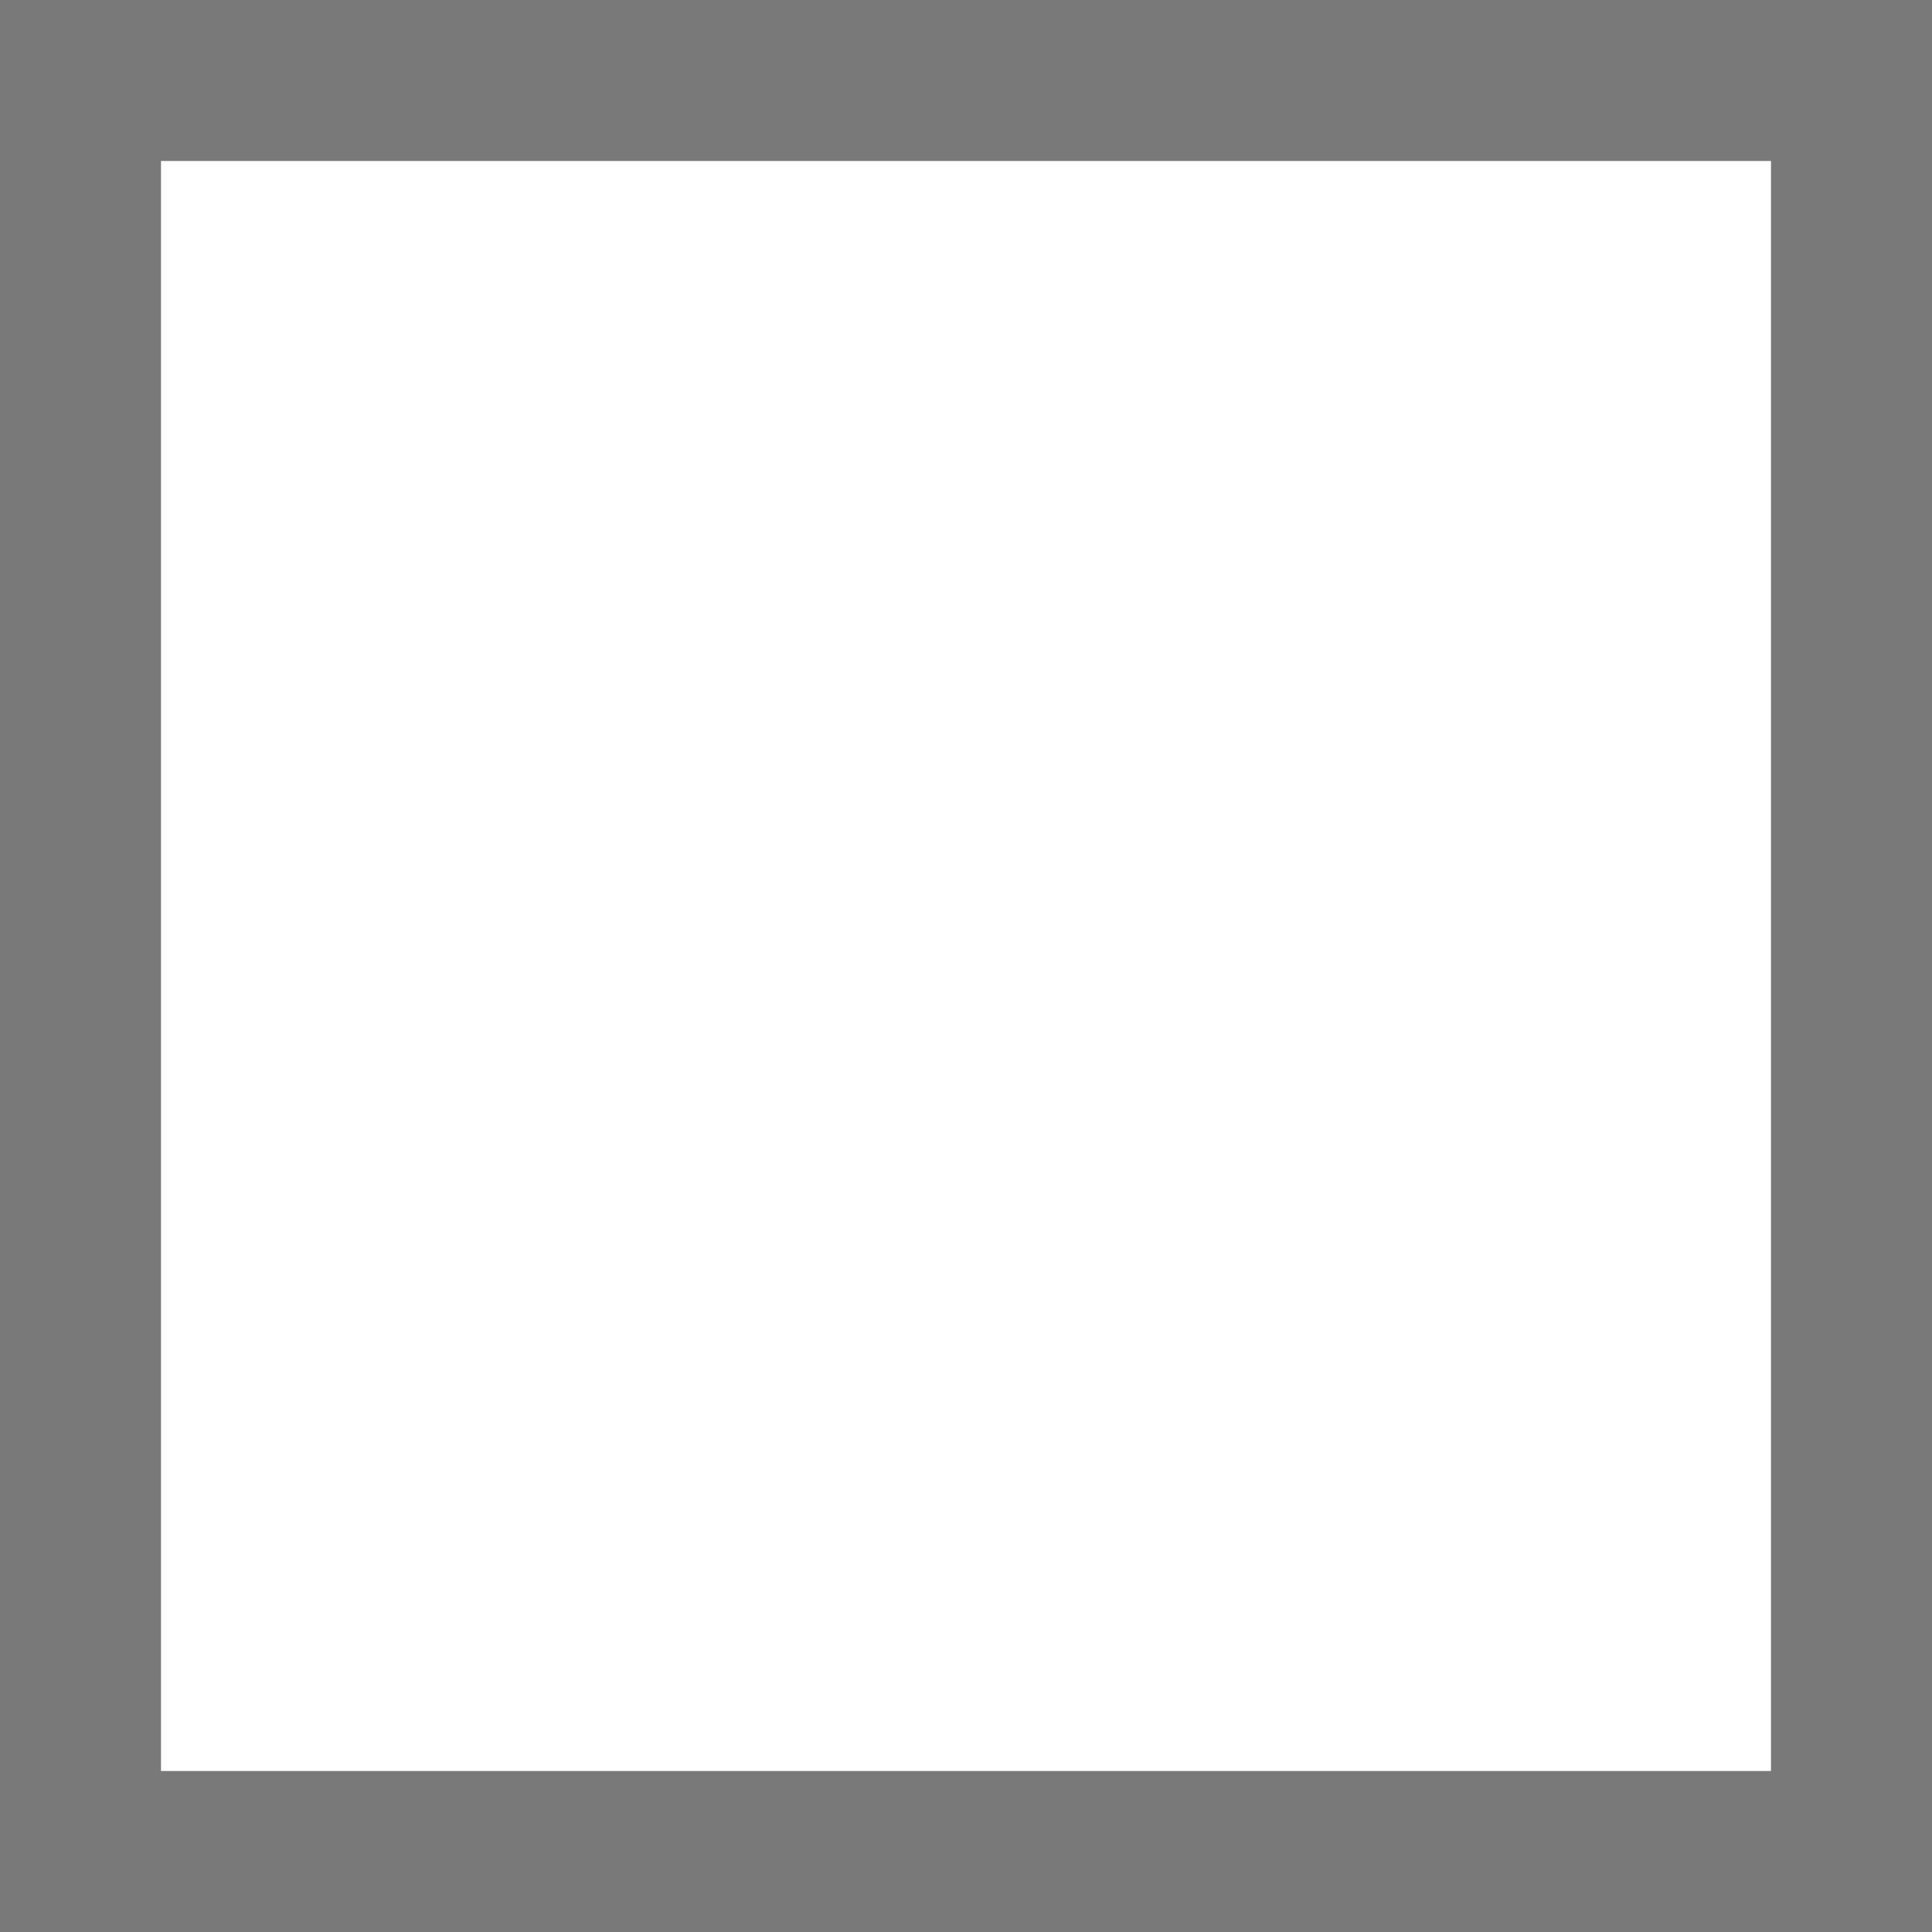
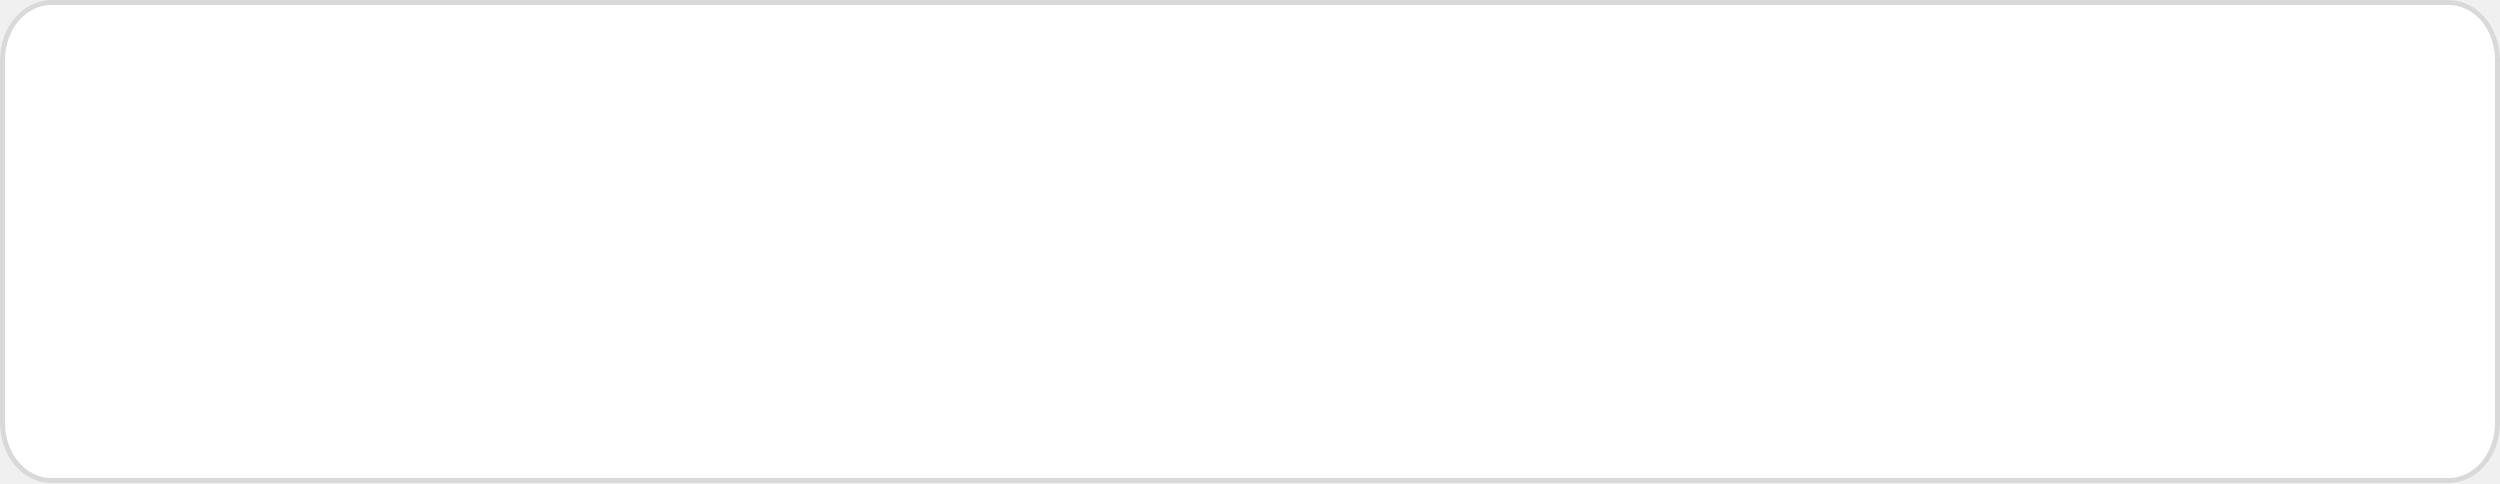
- <svg xmlns="http://www.w3.org/2000/svg" version="1.1" width="12px" height="12px" viewBox="43 73.5  12 12">
-   <path d="M 43.5 74  L 54.5 74  L 54.5 85  L 43.5 85  L 43.5 74  Z " fill-rule="nonzero" fill="#ffffff" stroke="none" />
-   <path d="M 43.5 74  L 54.5 74  L 54.5 85  L 43.5 85  L 43.5 74  Z " stroke-width="1" stroke="#797979" fill="none" />
+ <svg xmlns="http://www.w3.org/2000/svg" version="1.1" width="502px" height="97px">
+   <defs>
+     <mask fill="white" id="clip152">
+       <path d="M 0 84.875  L 0 12.125  C 0 5.335  4.578 0  10.404 0  L 150.716 0  L 491.596 0  C 497.422 0  502 5.335  502 12.125  L 502 84.875  C 502 91.665  497.422 97  491.596 97  L 10.404 97  C 4.578 97  0 91.665  0 84.875  Z " fill-rule="evenodd" />
+     </mask>
+   </defs>
+   <g transform="matrix(1 0 0 1 -447 -1277 )">
+     <path d="M 0 84.875  L 0 12.125  C 0 5.335  4.578 0  10.404 0  L 150.716 0  L 491.596 0  C 497.422 0  502 5.335  502 12.125  L 502 84.875  C 502 91.665  497.422 97  491.596 97  L 10.404 97  C 4.578 97  0 91.665  0 84.875  Z " fill-rule="nonzero" fill="#ffffff" stroke="none" transform="matrix(1 0 0 1 447 1277 )" />
+     <path d="M 0 84.875  L 0 12.125  C 0 5.335  4.578 0  10.404 0  L 150.716 0  L 491.596 0  C 497.422 0  502 5.335  502 12.125  L 502 84.875  C 502 91.665  497.422 97  491.596 97  L 10.404 97  C 4.578 97  0 91.665  0 84.875  Z " stroke-width="2" stroke="#d9d9d9" fill="none" transform="matrix(1 0 0 1 447 1277 )" mask="url(#clip152)" />
+   </g>
</svg>
